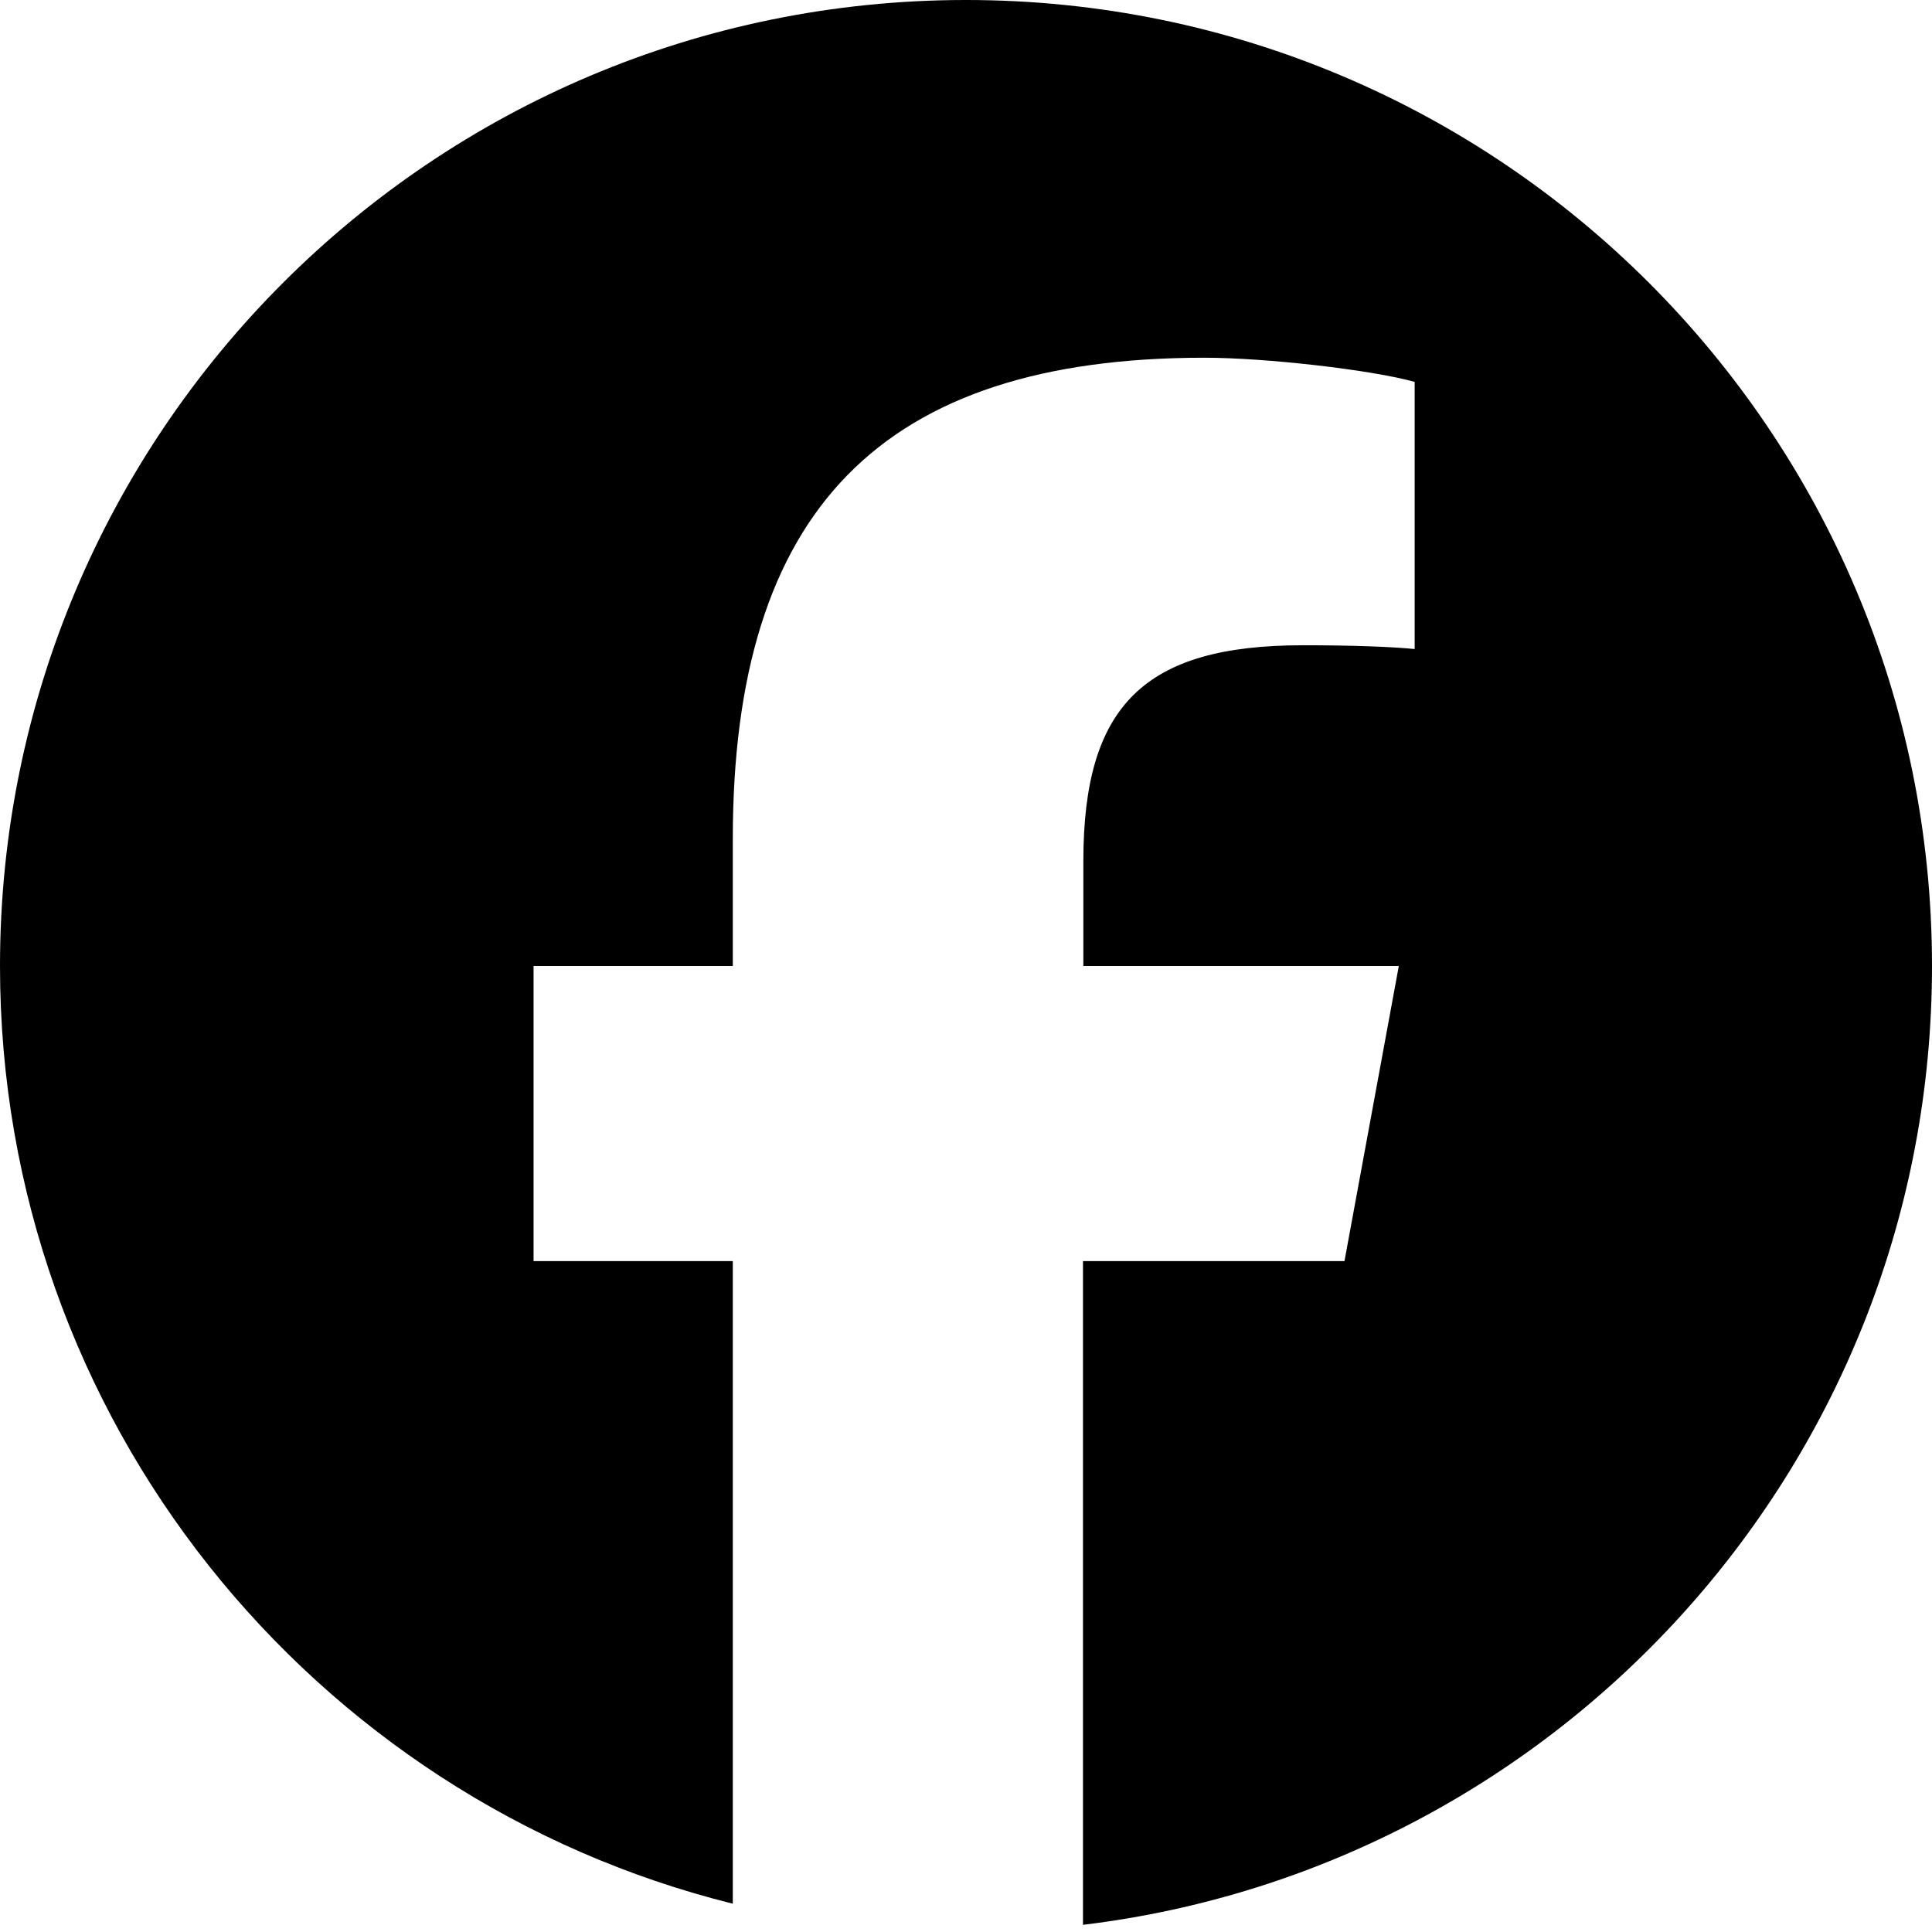
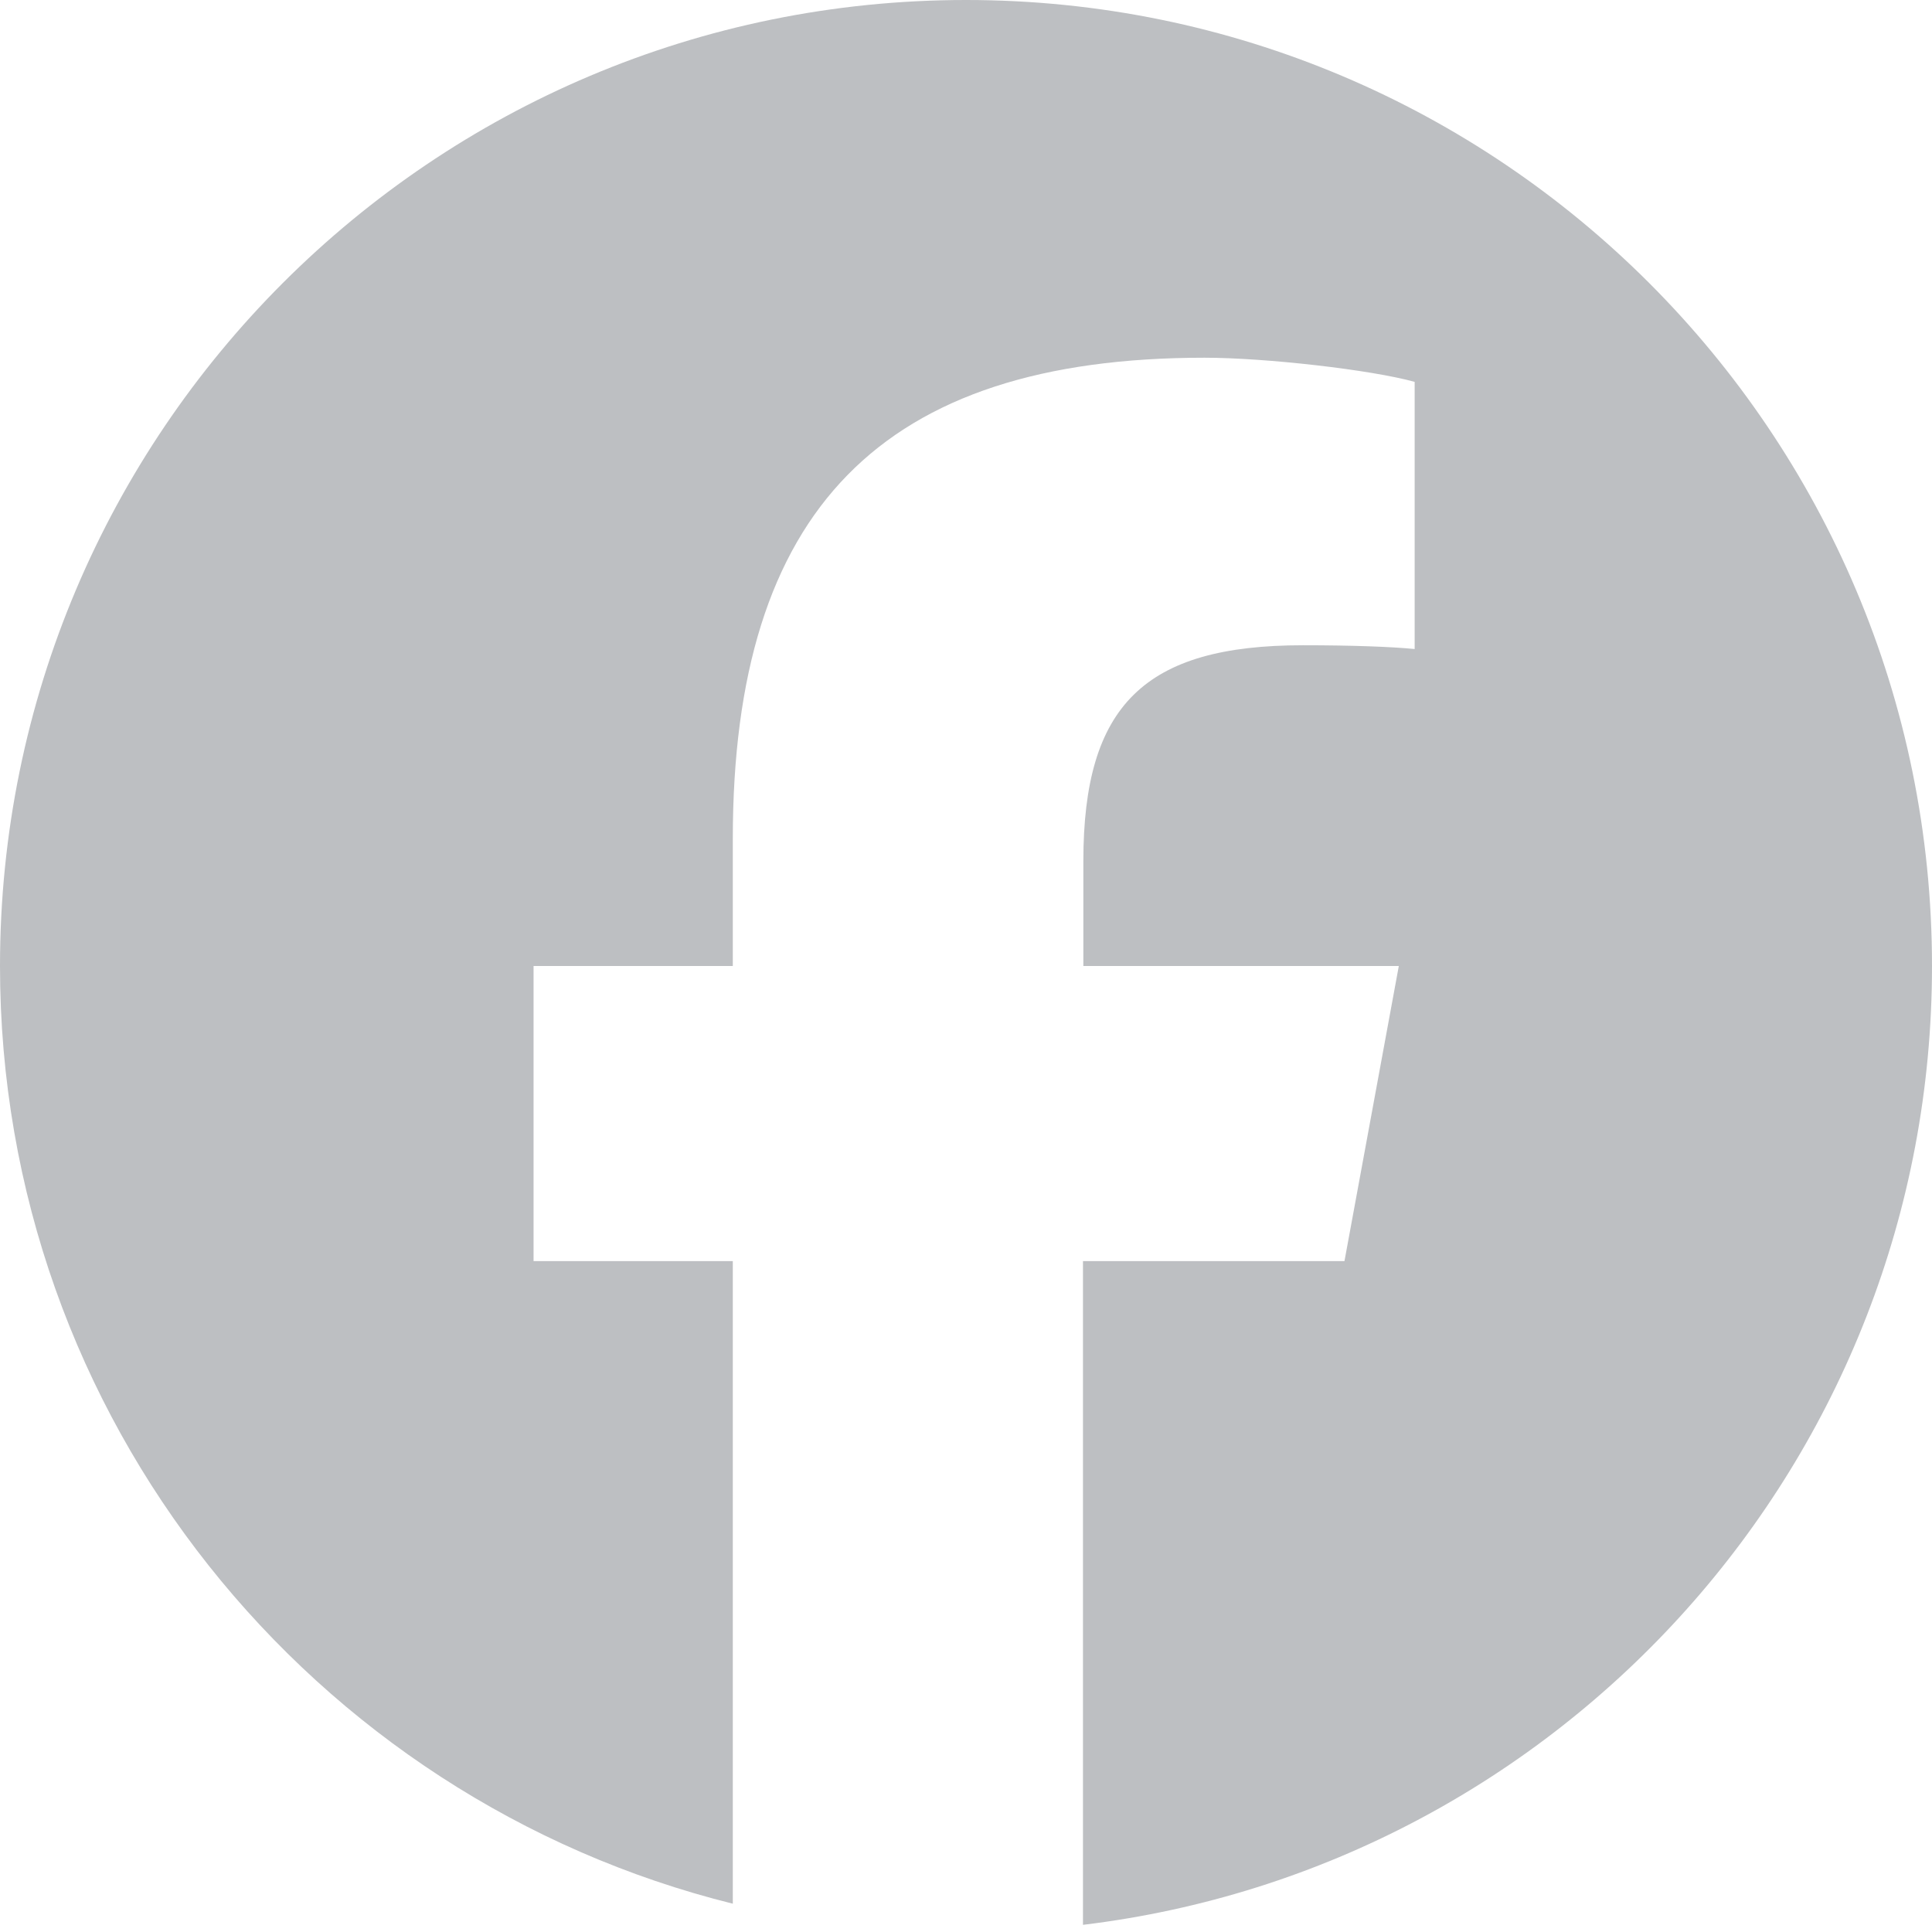
<svg xmlns="http://www.w3.org/2000/svg" height="16" width="16" viewBox="0 0 512 512">
-   <path d="M512 256C512 114.6 397.4 0 256 0S0 114.6 0 256C0 376 82.7 476.8 194.2 504.5V334.2H141.4V256h52.8V222.3c0-87.1 39.4-127.5 125-127.5c16.2 0 44.2 3.2 55.7 6.4V172c-6-.6-16.5-1-29.6-1c-42 0-58.2 15.9-58.2 57.2V256h83.6l-14.4 78.2H287V510.1C413.8 494.8 512 386.9 512 256h0z" />
+   <path fill="#bdbfc2" d="M512 256C512 114.6 397.4 0 256 0S0 114.6 0 256C0 376 82.7 476.8 194.2 504.5V334.2H141.4V256h52.8V222.3c0-87.1 39.4-127.5 125-127.5c16.2 0 44.2 3.2 55.7 6.4V172c-6-.6-16.5-1-29.6-1c-42 0-58.2 15.9-58.2 57.2V256h83.6l-14.4 78.2H287V510.1C413.8 494.8 512 386.9 512 256h0z" />
</svg>
